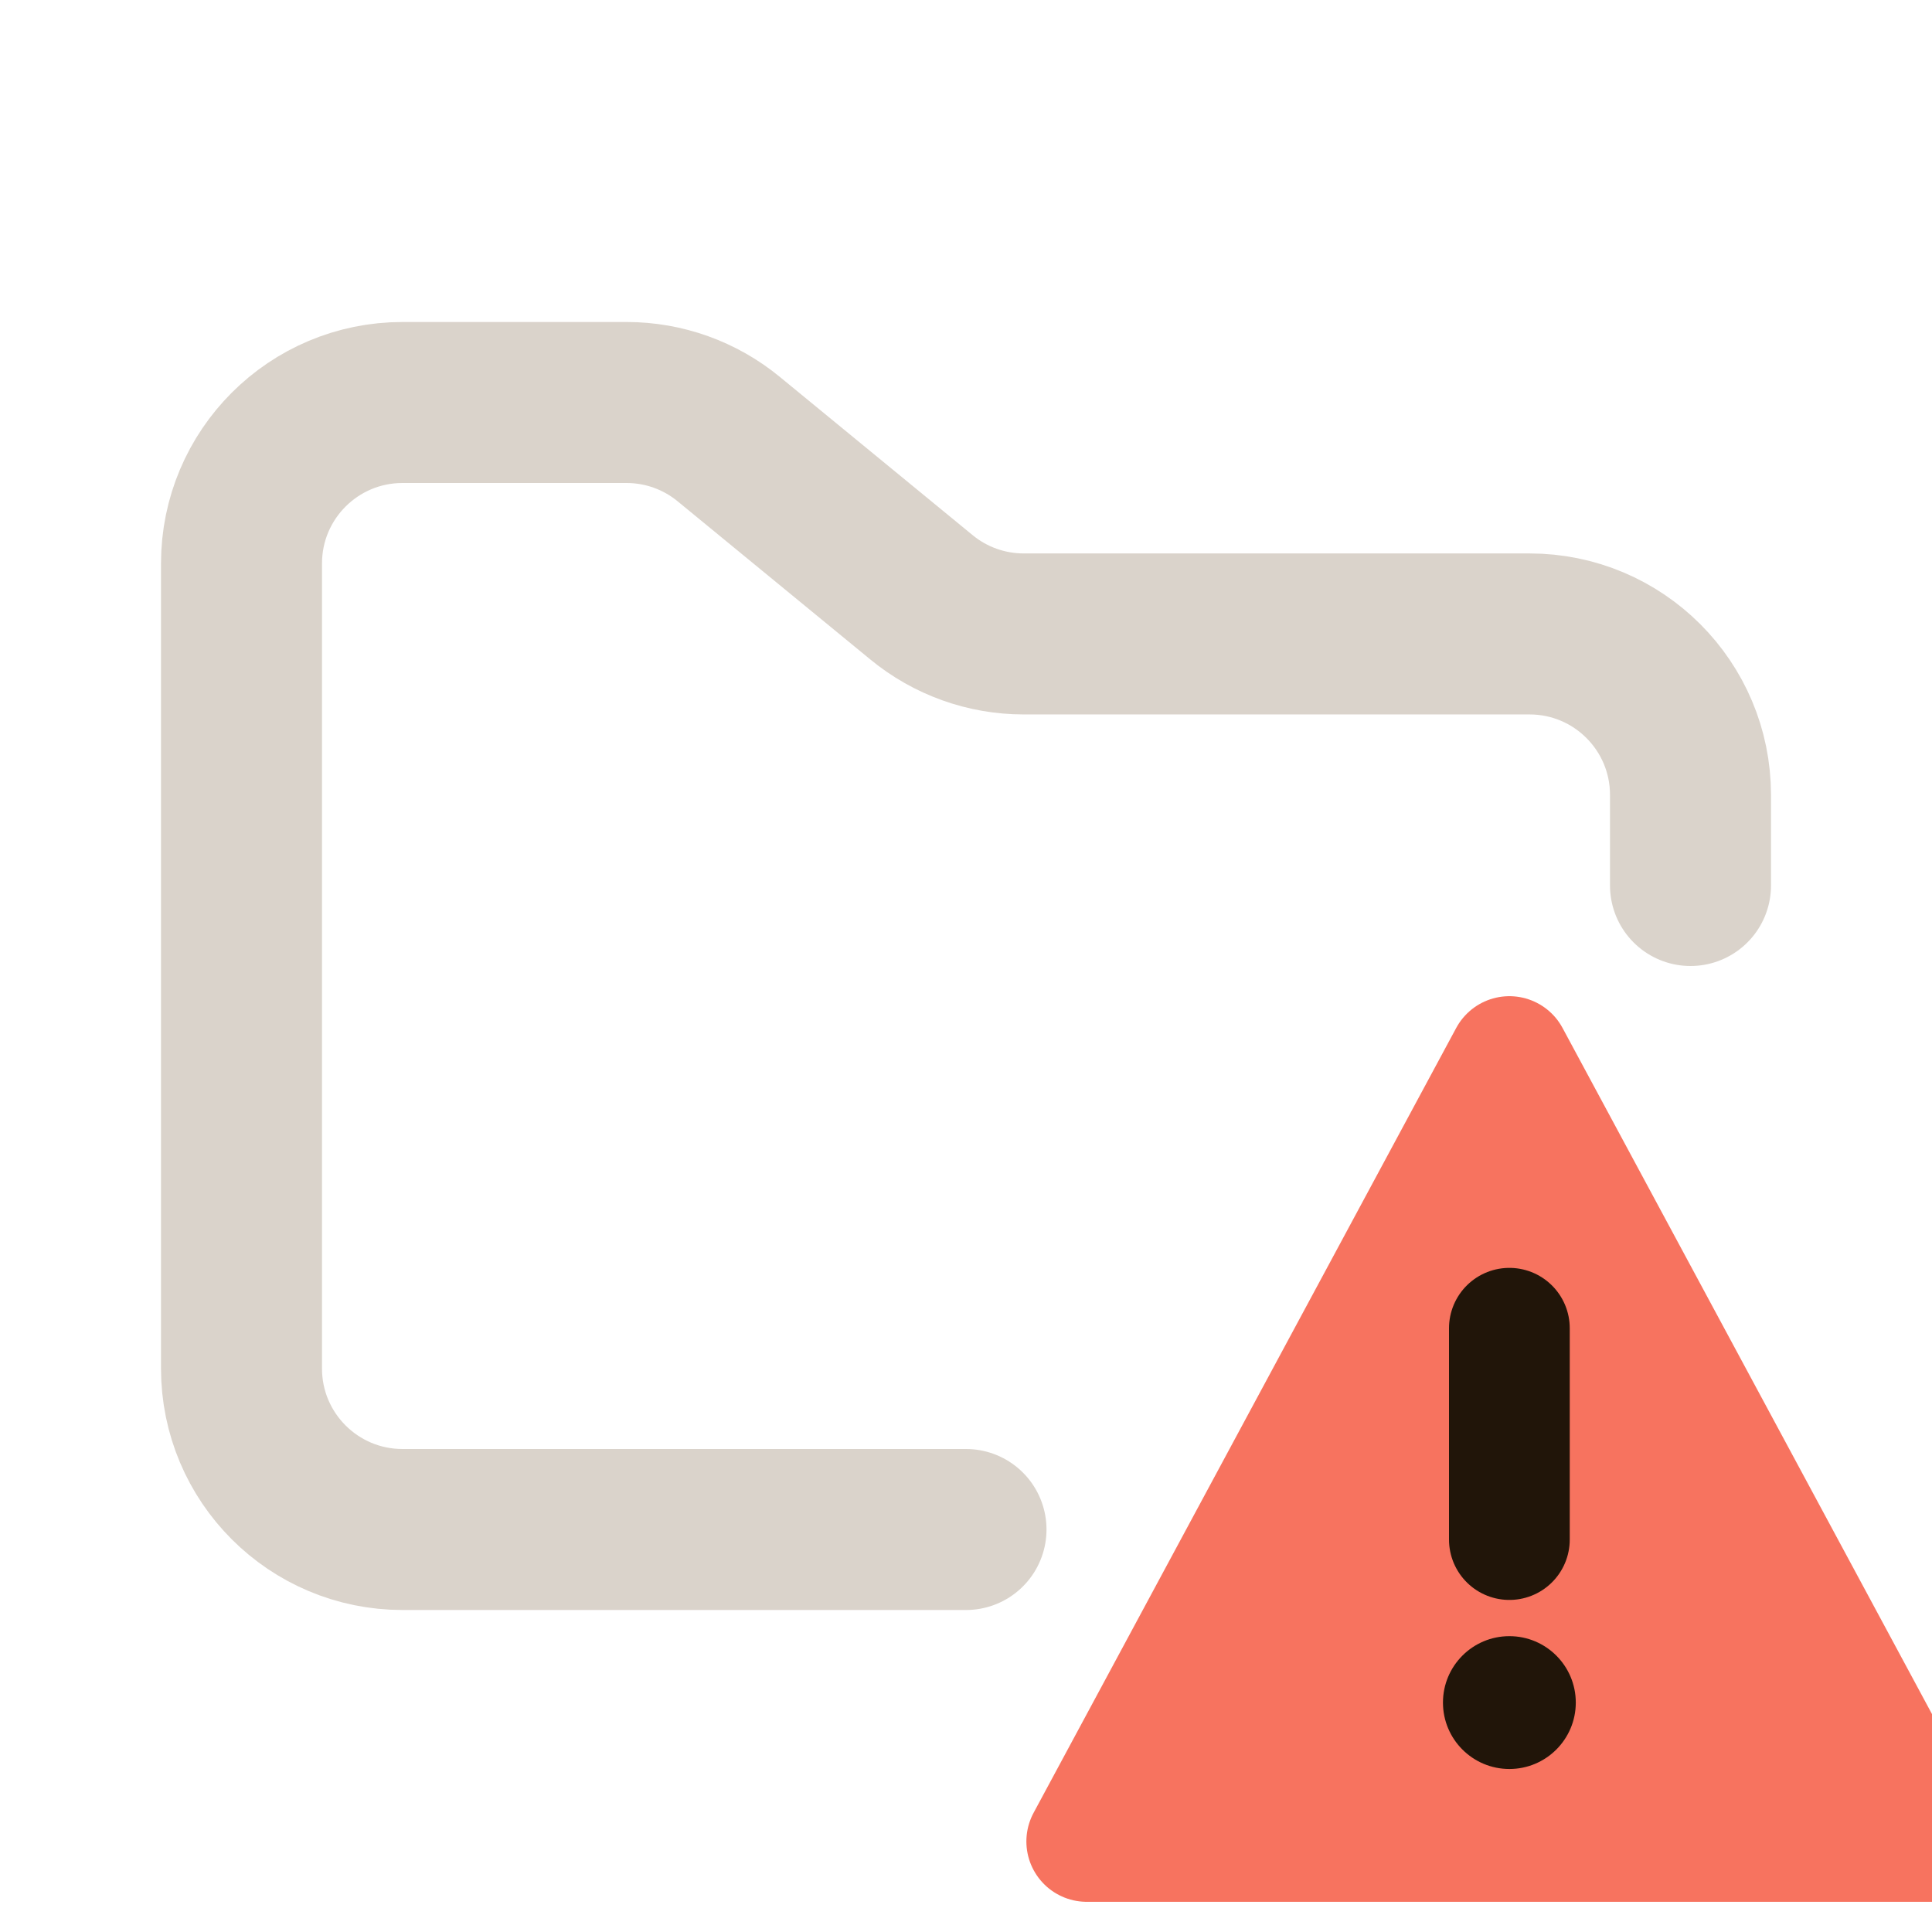
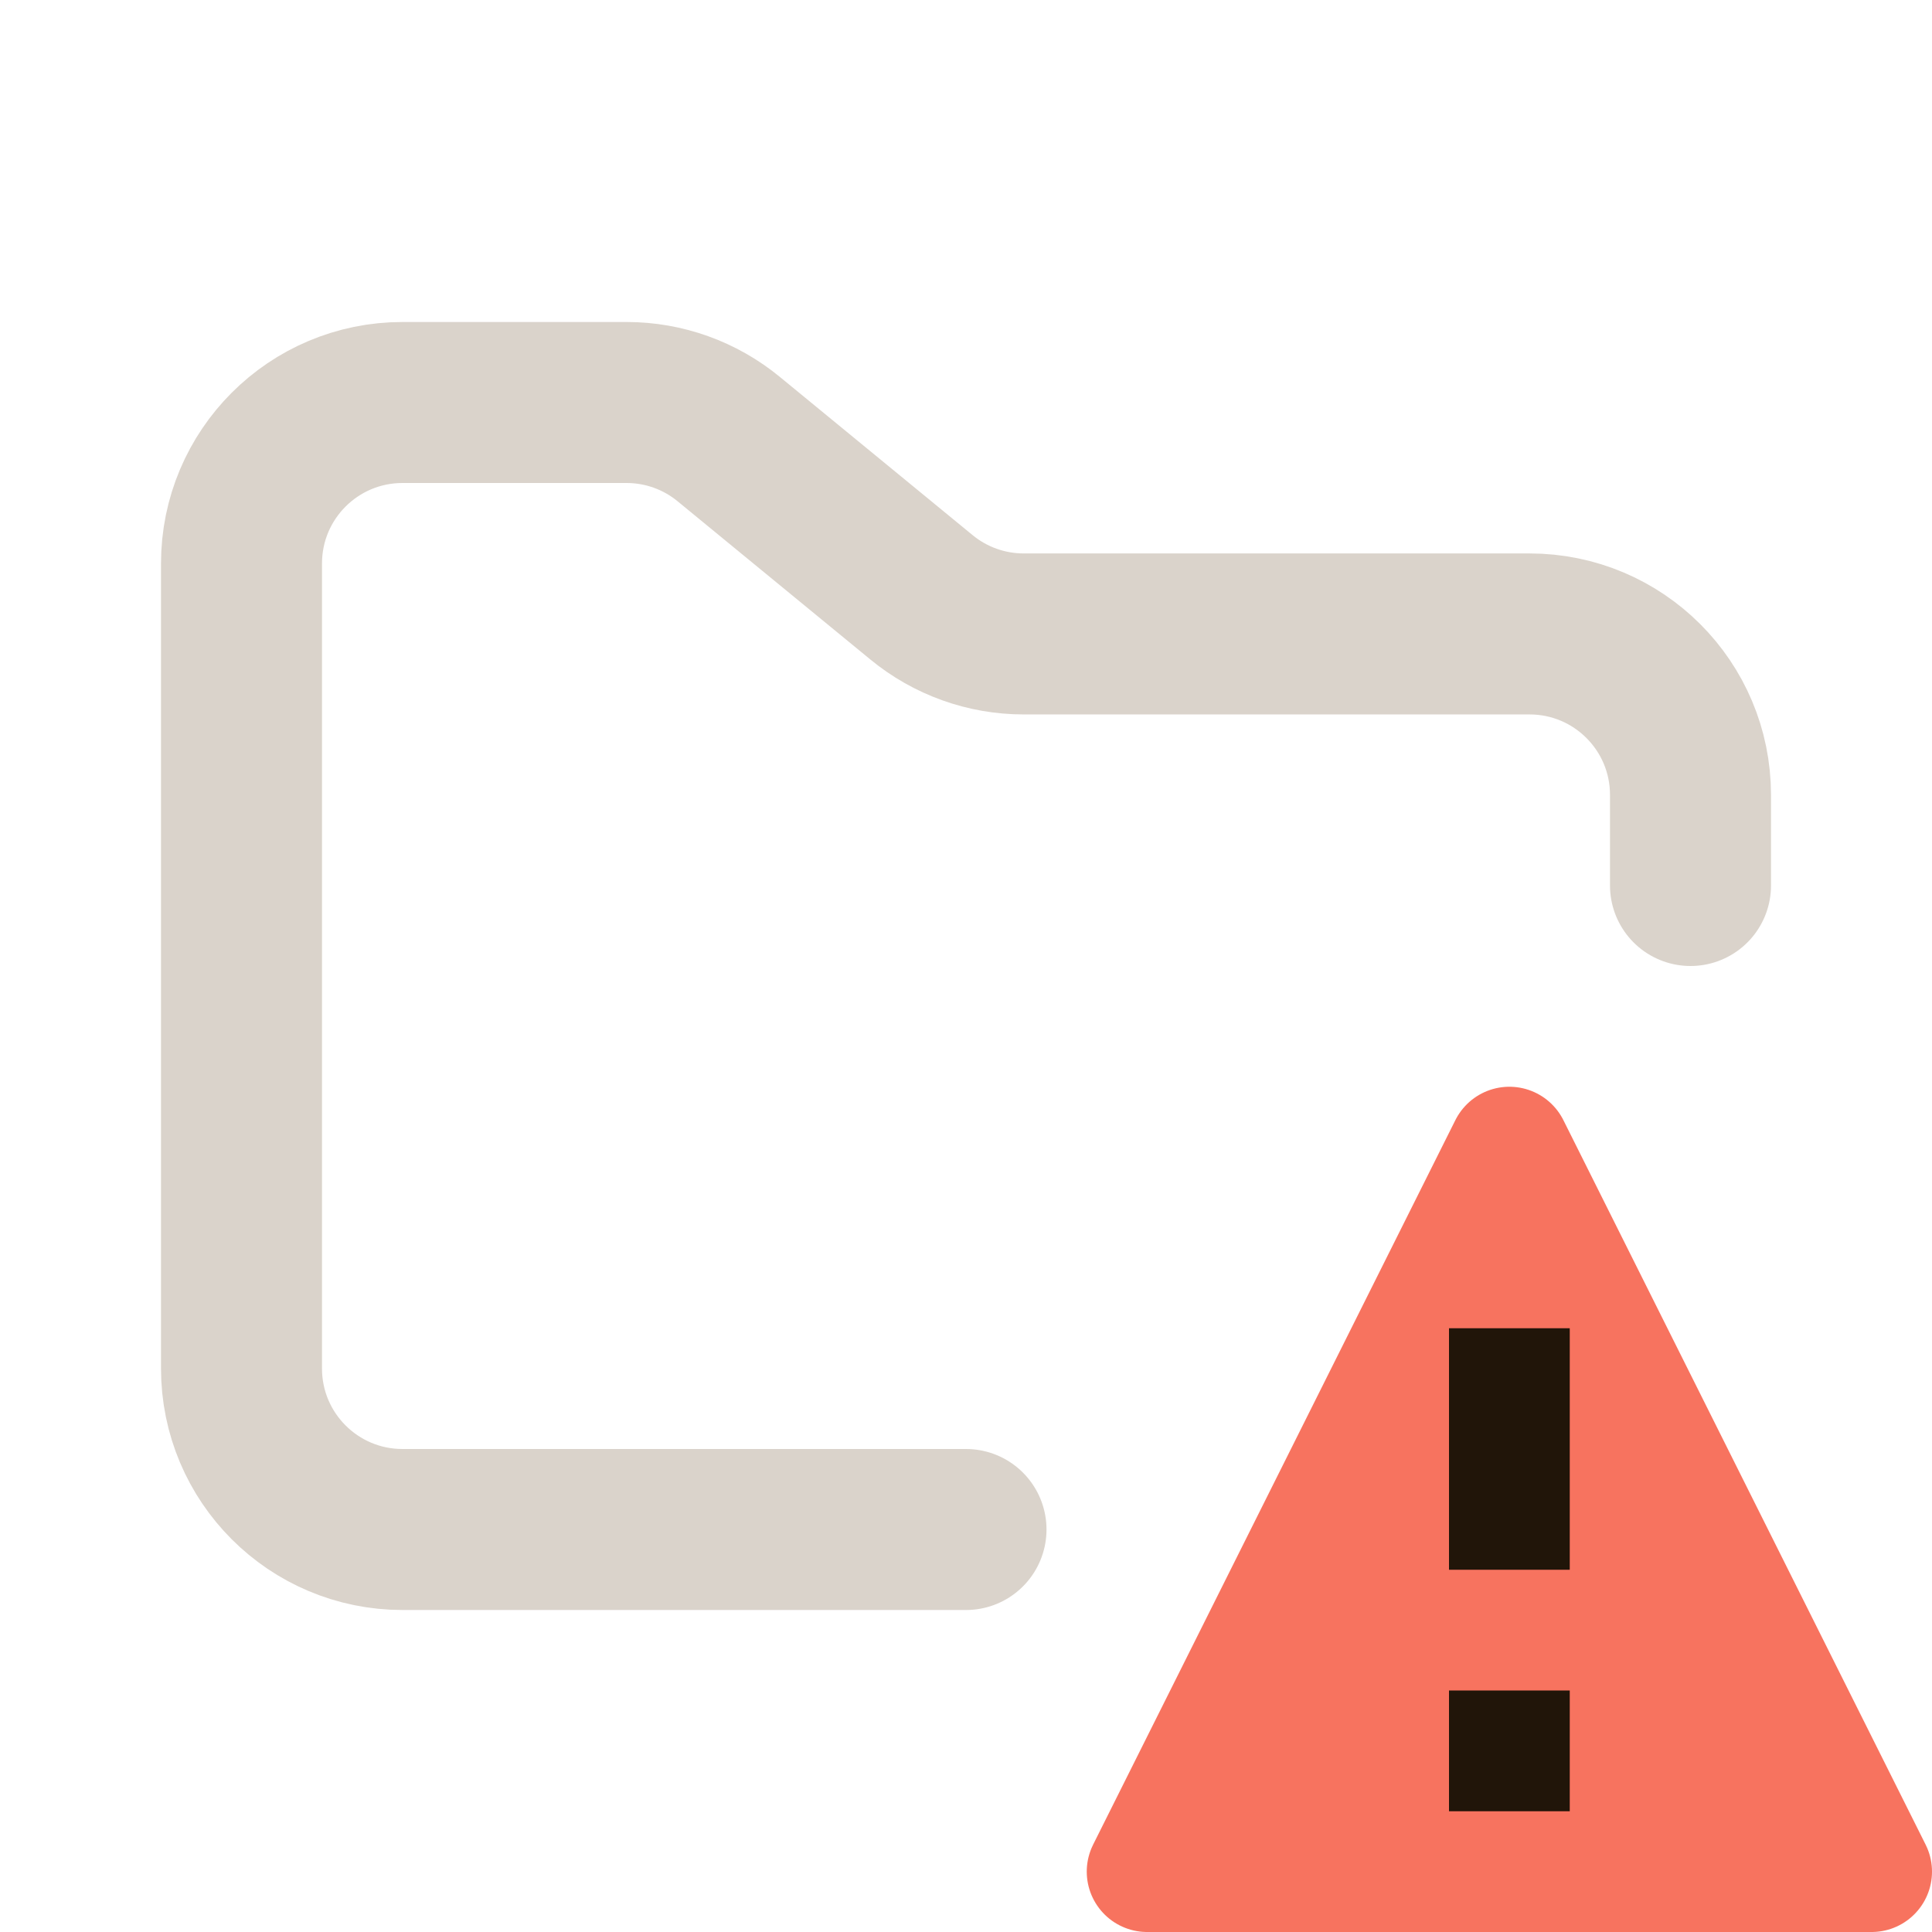
<svg xmlns="http://www.w3.org/2000/svg" width="16" height="16" viewBox="0 0 24 24" fill="none">
  <path d="M12 19H5C3.895 19 3 18.105 3 17V7C3 5.895 3.895 5 5 5H7.784C8.247 5 8.696 5.161 9.053 5.455L11.447 7.42C11.804 7.714 12.253 7.875 12.716 7.875H19C20.105 7.875 21 8.77 21 9.875V11" stroke="#DAD3CB" stroke-width="2" stroke-linecap="round" stroke-linejoin="round" />
  <g transform="scale(1.5)">
-     <path d="M12.5 8.75L16 15.25H9Z" fill="#F7735F" stroke="#F7735F" stroke-width="1" stroke-linecap="round" stroke-linejoin="round" />
-     <path d="M12.5 11V12.75" stroke="#211509" stroke-width="1" stroke-linecap="round" stroke-linejoin="round" />
-     <circle cx="12.5" cy="14.1" r=".55" fill="#211509" />
+     <path d="M12.5 9.5L15.5 15.5H9.5Z" fill="#F7735F" stroke="#F7735F" stroke-linejoin="round" />
+     <path d="M12 11H13V13H12ZM12 14H13V15H12Z" fill="#211509" />
  </g>
</svg>
